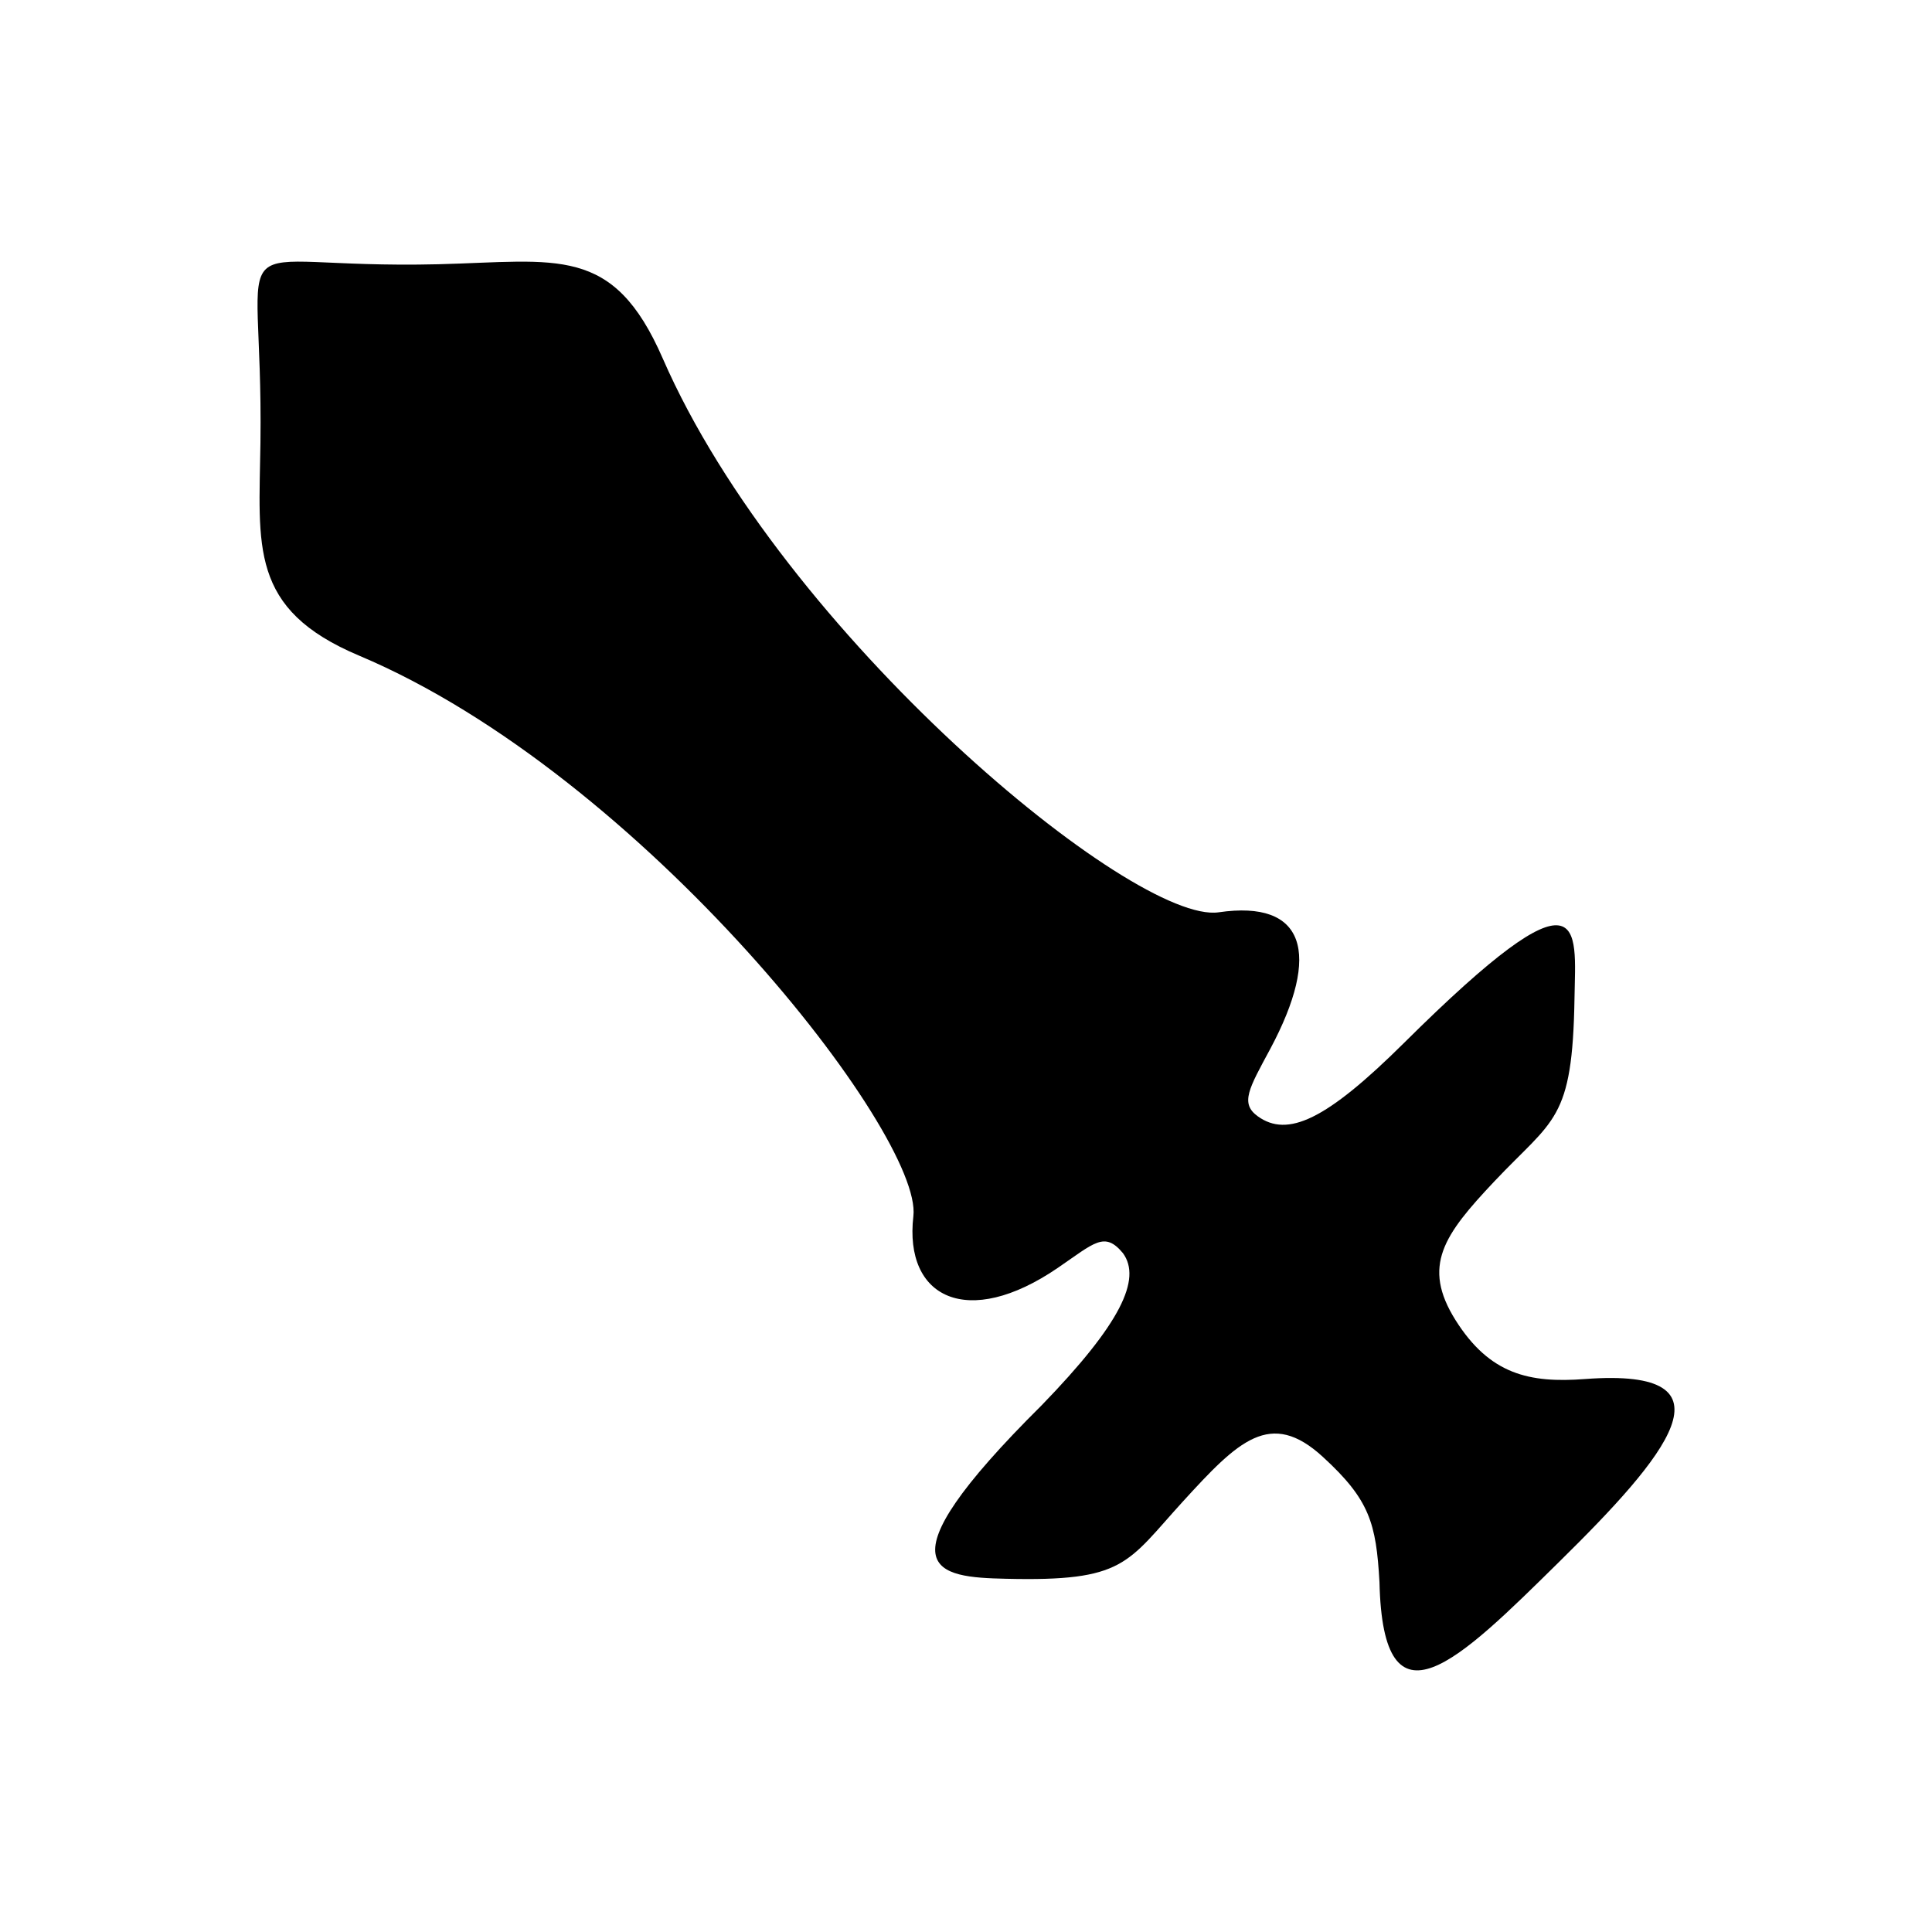
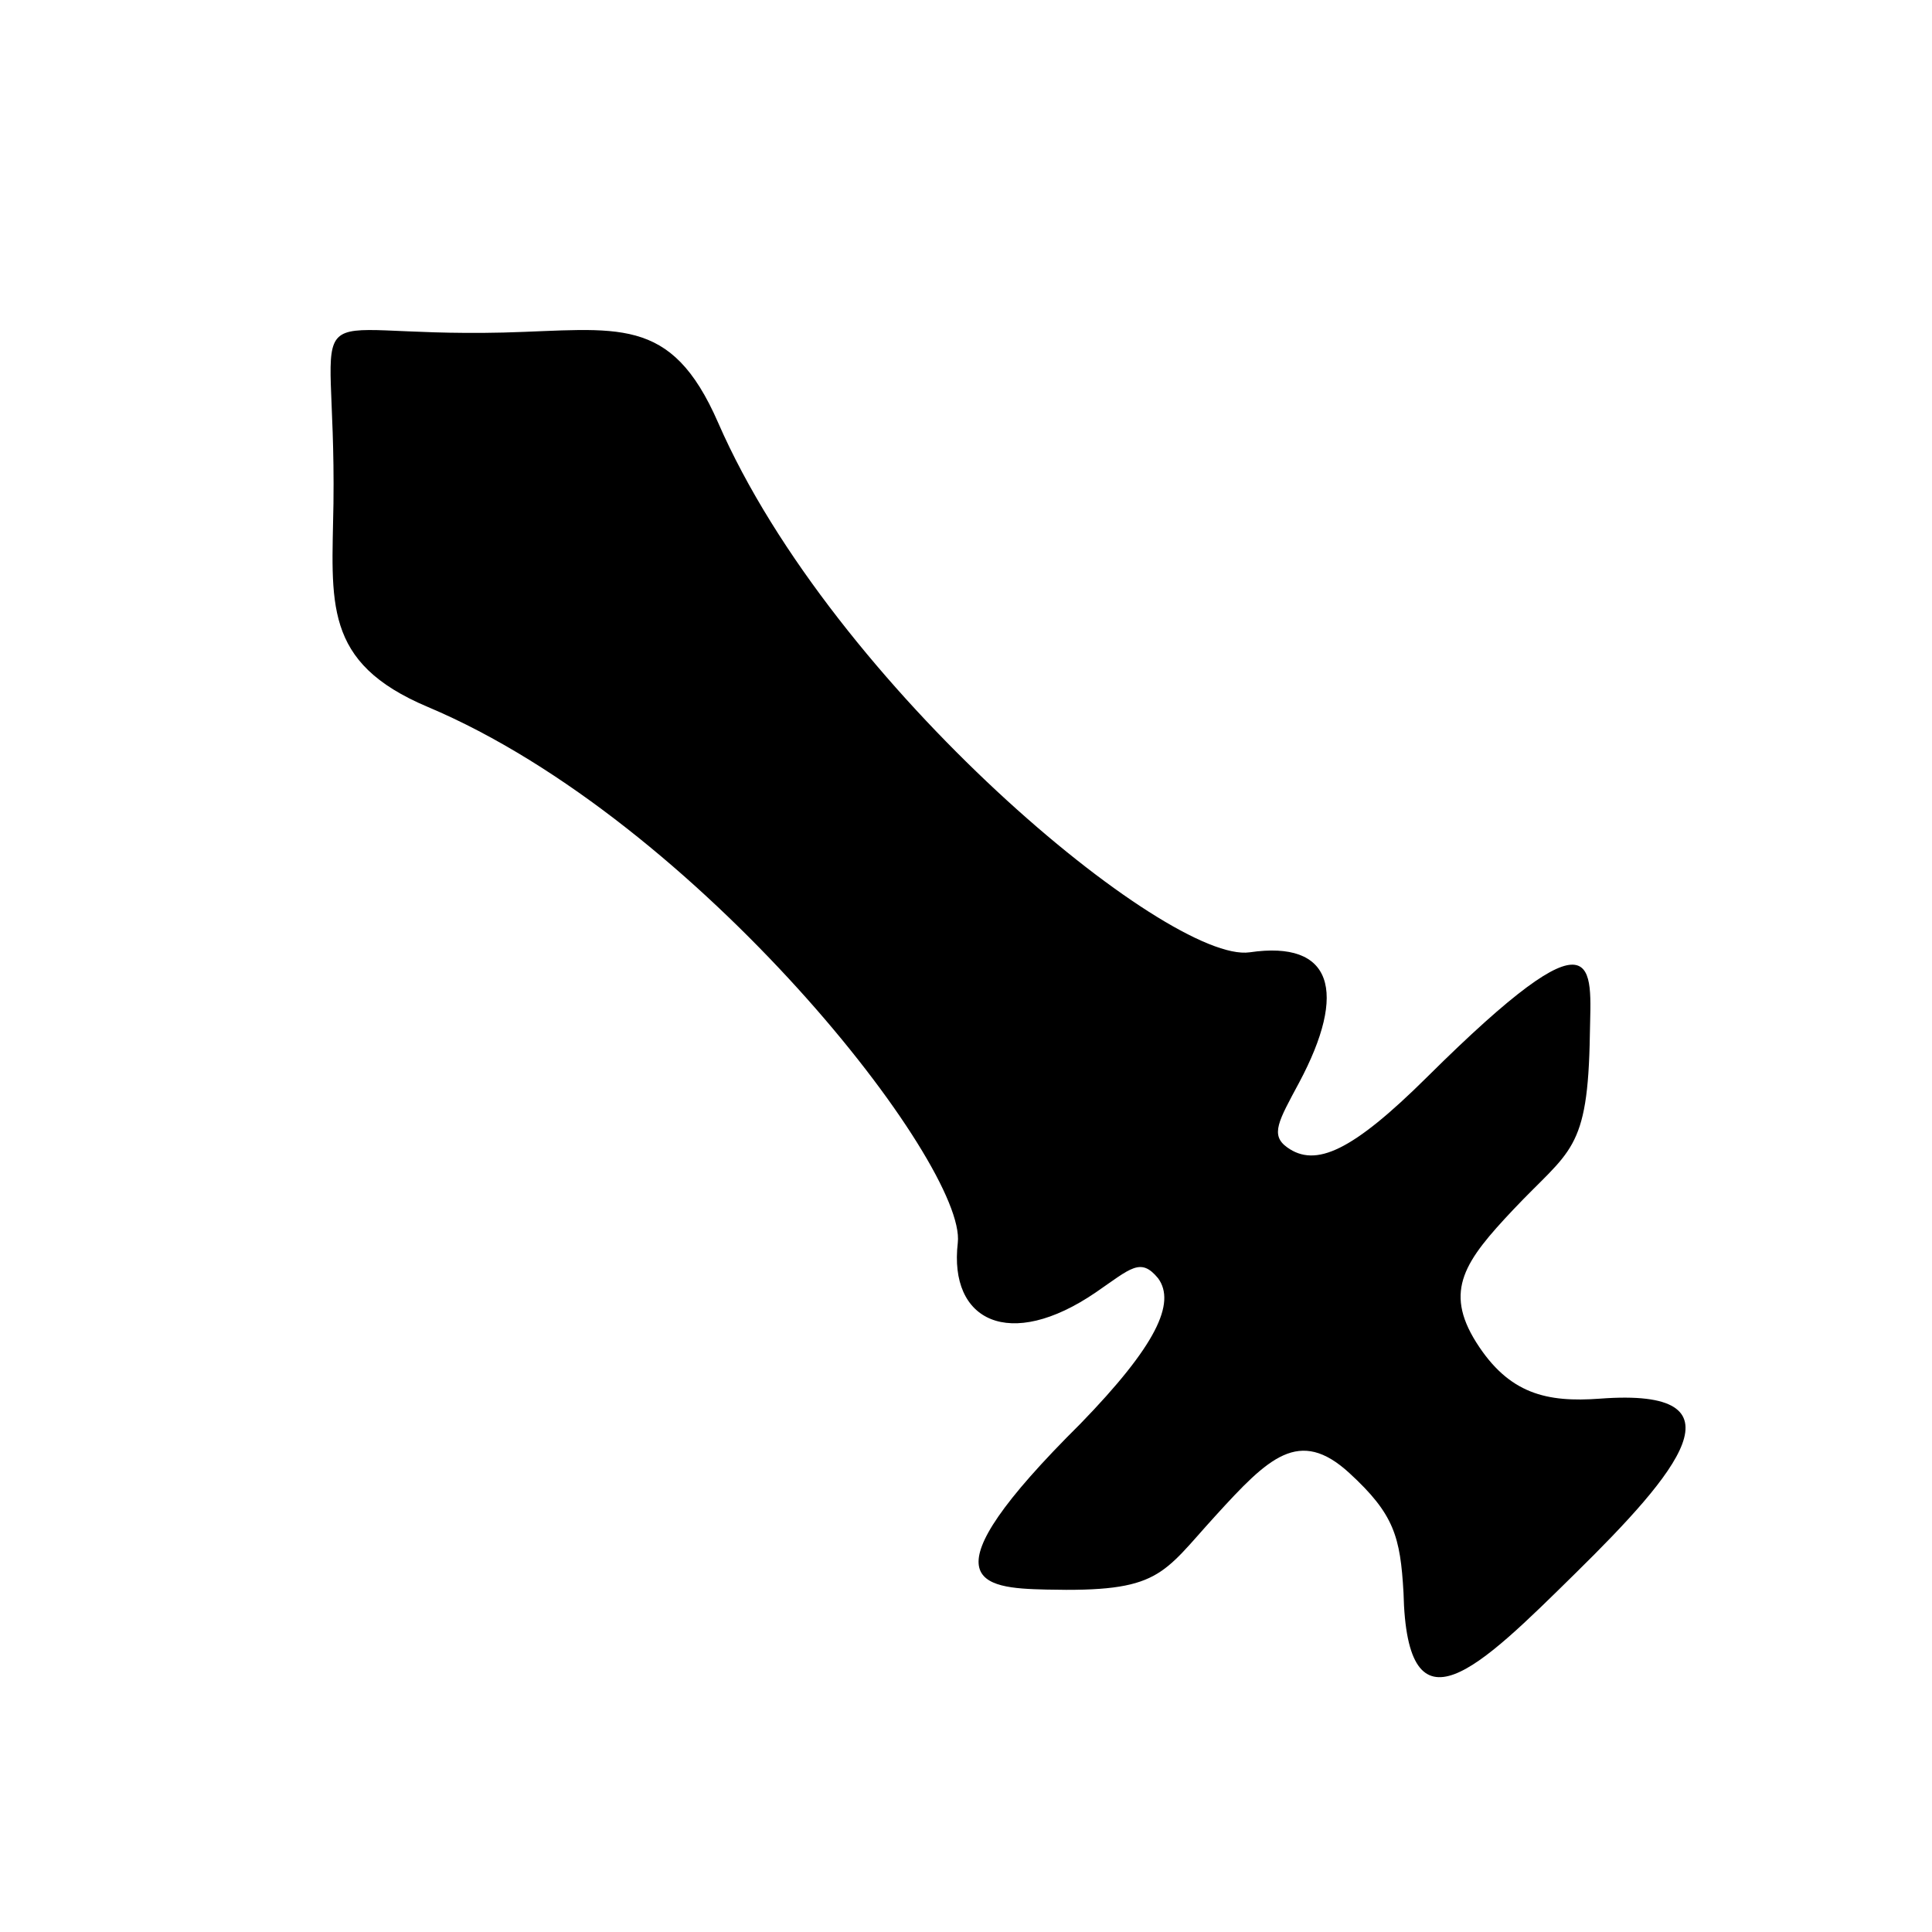
<svg xmlns="http://www.w3.org/2000/svg" viewBox="0 0 12.7 12.7">
-   <path d="M9.068 10.4c-.022-.387-.064-.541-.372-.823-.345-.317-.556-.106-.921.294-.37.406-.38.526-1.163.507-.447-.01-.865-.048.235-1.14.522-.538.658-.83.535-1-.121-.146-.187-.069-.428.096-.595.407-1.012.197-.95-.339.064-.534-1.776-2.898-3.643-3.685-.727-.306-.658-.718-.649-1.399.02-1.516-.315-1.138 1.17-1.174.784-.02 1.148-.129 1.474.618.794 1.821 3.099 3.723 3.655 3.642.568-.083.676.267.339.898-.14.26-.2.358-.082.443.196.141.448.027.962-.483 1.209-1.2 1.127-.759 1.12-.295-.013.813-.136.791-.528 1.207-.33.35-.478.554-.254.911.225.357.485.415.852.387 1.029-.077.532.51-.17 1.201-.663.653-1.159 1.15-1.182.134z" />
+   <path d="M9.226 10.47c-.021-.37-.062-.517-.356-.787-.33-.303-.532-.101-.88.281-.355.389-.364.503-1.113.485-.428-.01-.827-.046.225-1.09.499-.514.629-.794.511-.956-.115-.14-.179-.066-.409.092-.569.389-.968.188-.908-.325.06-.51-1.699-2.77-3.484-3.523-.695-.293-.63-.687-.62-1.338.018-1.45-.302-1.089 1.118-1.123.75-.02 1.098-.123 1.41.591.759 1.741 2.963 3.56 3.495 3.483.543-.08.646.255.324.858-.134.25-.191.343-.078.424.187.135.428.026.92-.462 1.156-1.147 1.077-.726 1.07-.282-.012.778-.13.757-.504 1.154-.316.335-.458.53-.243.872.215.34.463.396.814.37.984-.074.51.487-.162 1.148-.634.624-1.108 1.1-1.13.128z" />
</svg>
